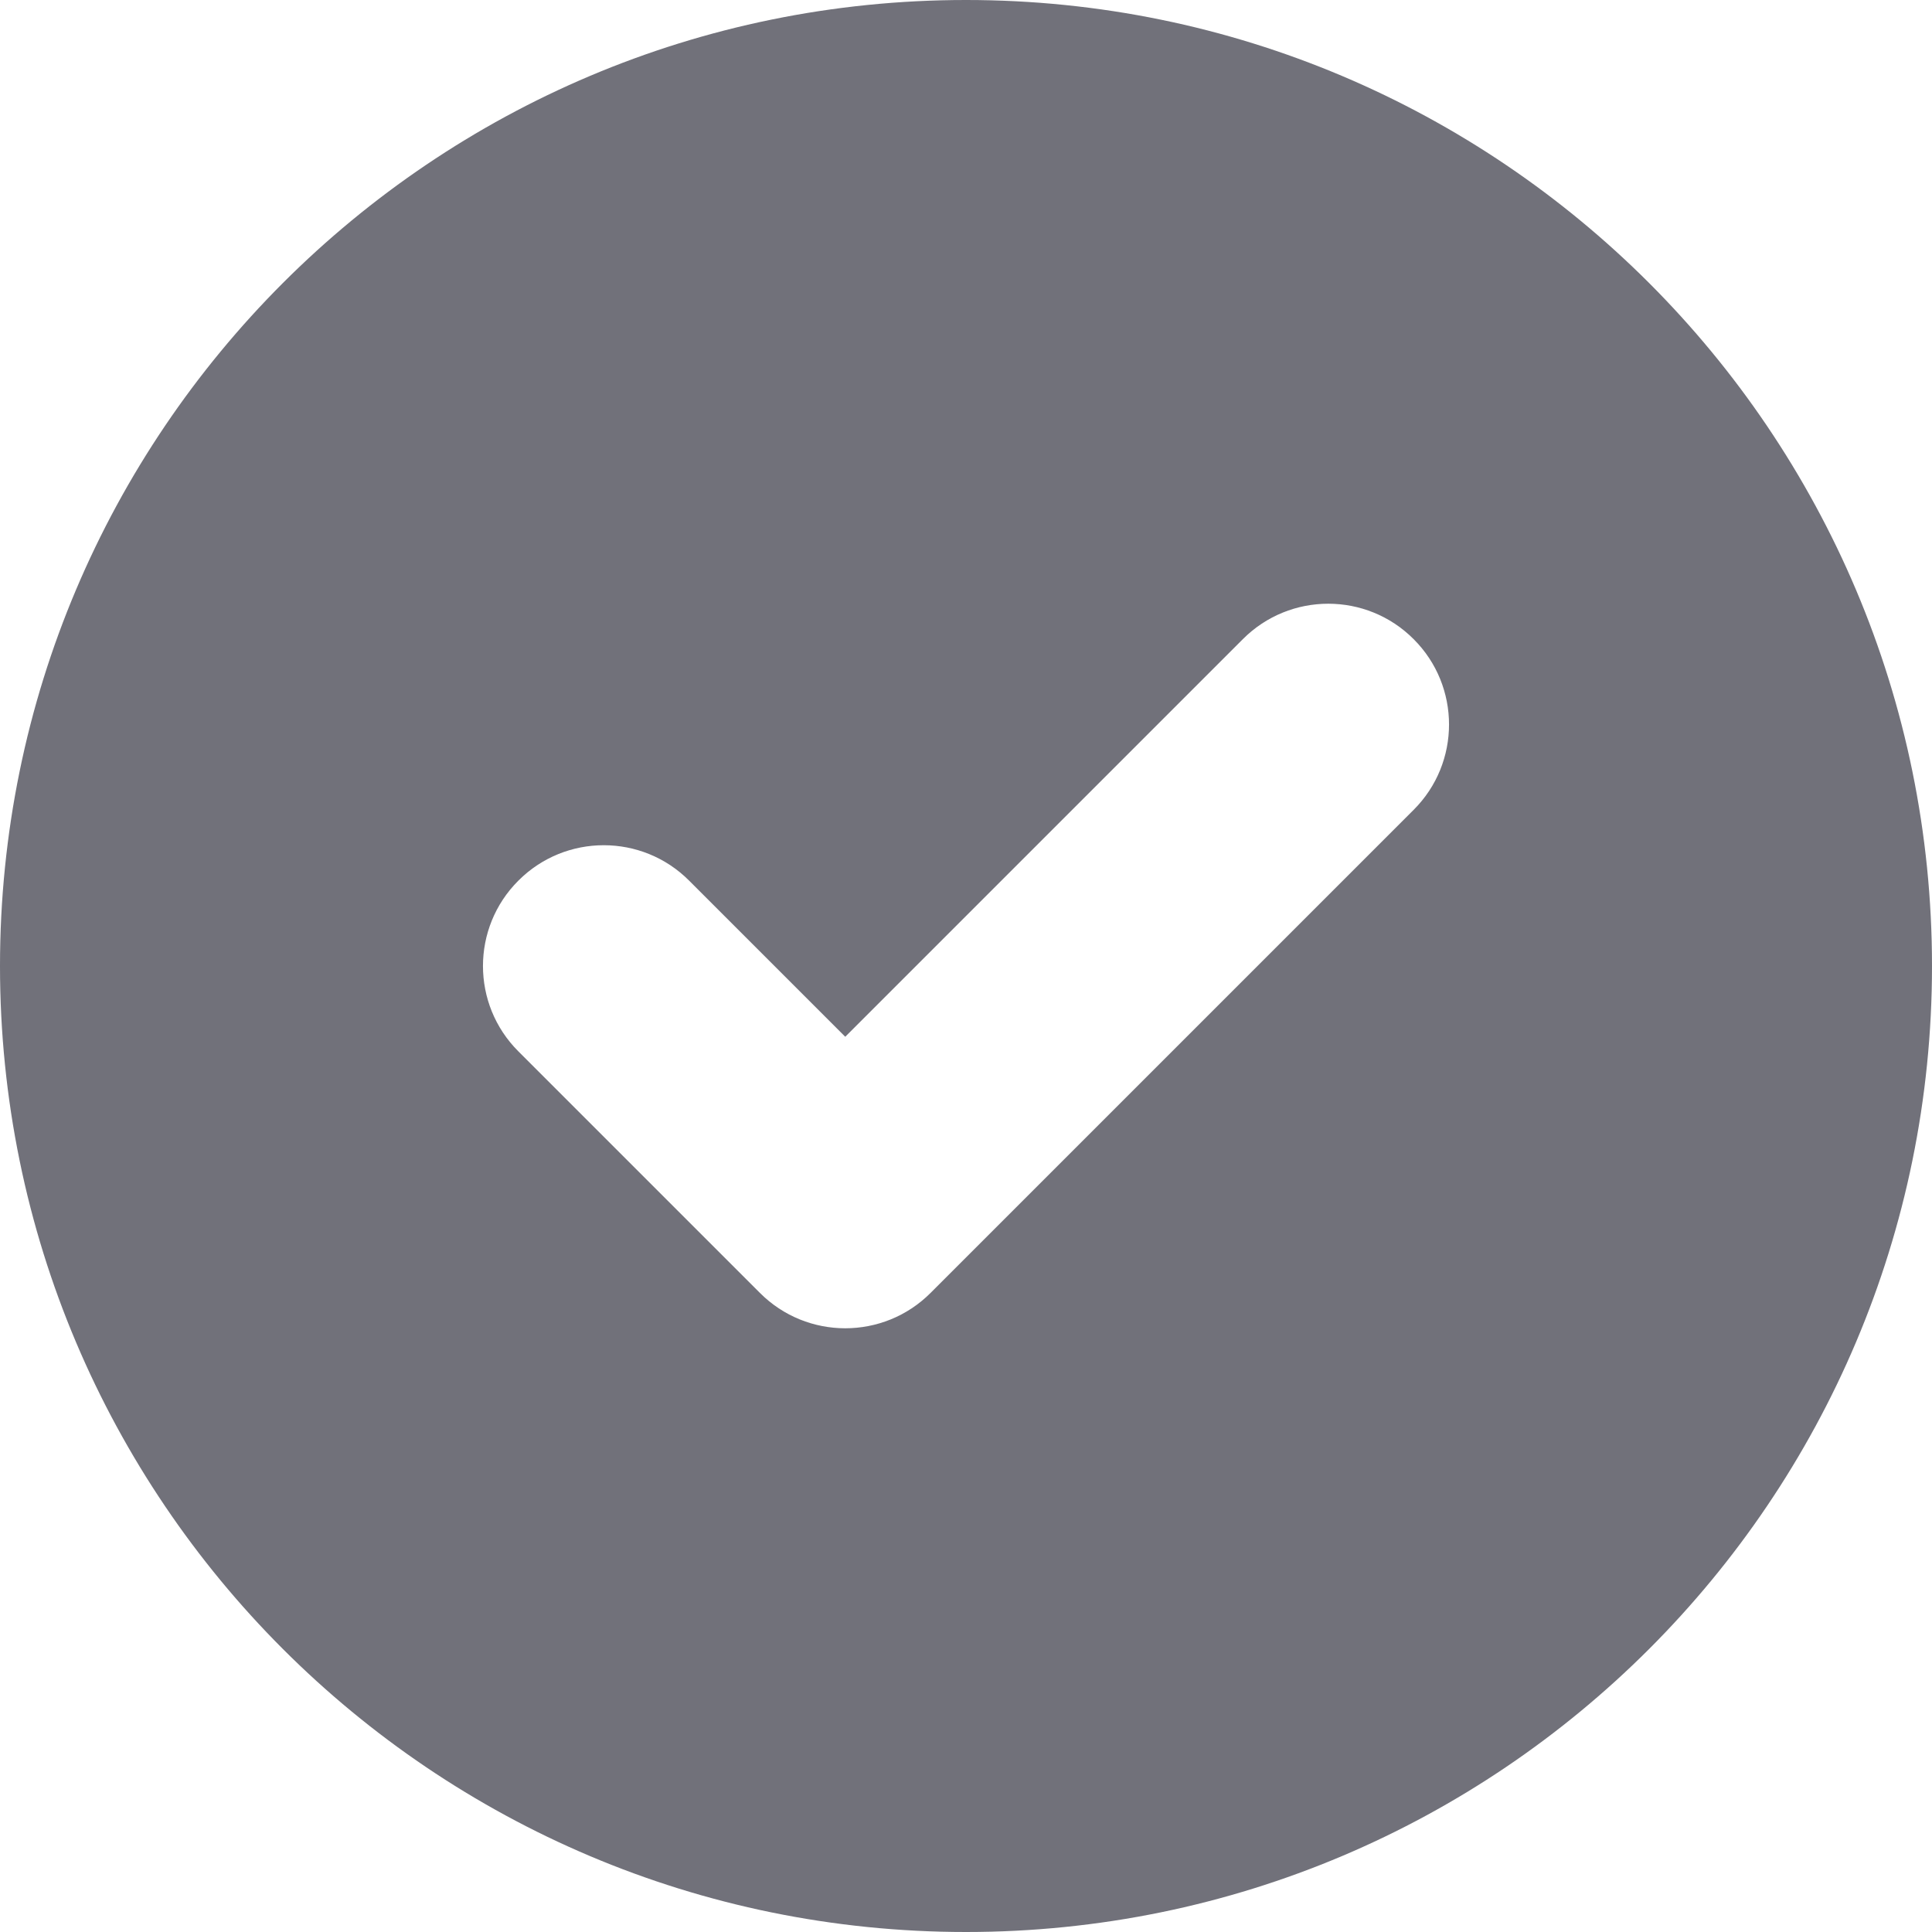
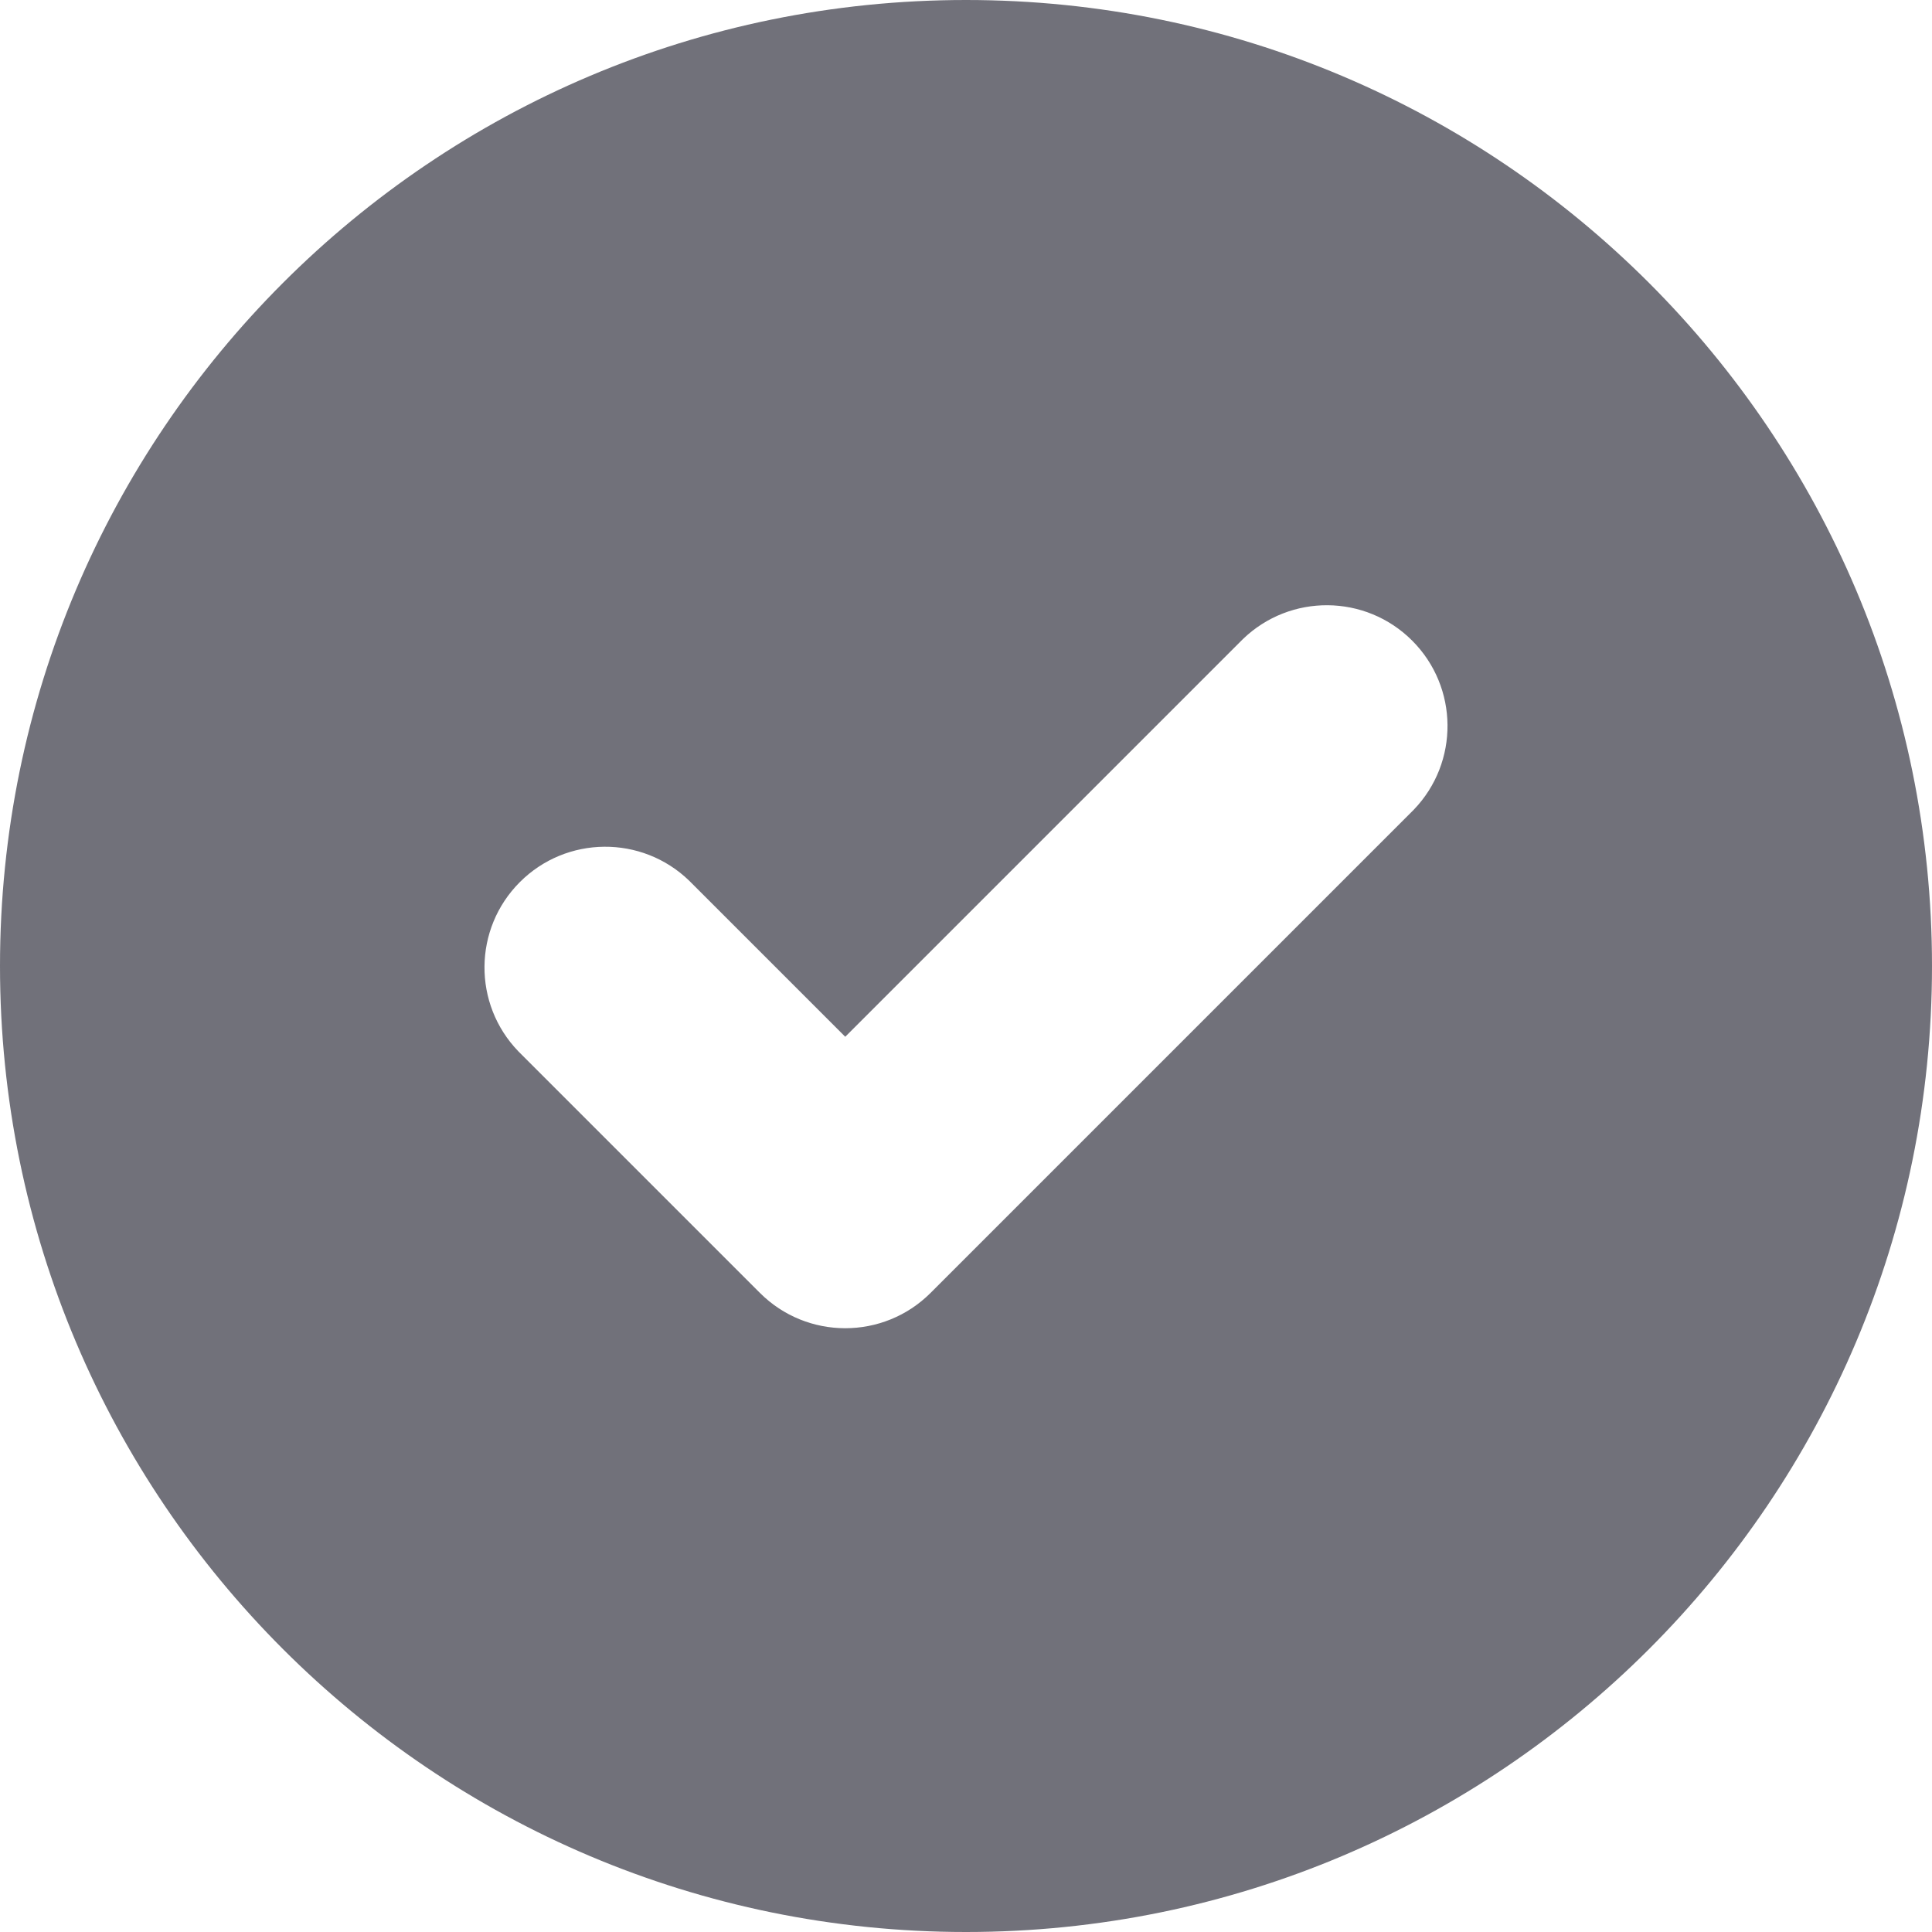
- <svg xmlns="http://www.w3.org/2000/svg" width="16" height="16" viewBox="0 0 16 16" fill="none">
-   <path fill-rule="evenodd" clip-rule="evenodd" d="M8 16C12.418 16 16 12.418 16 8C16 3.582 12.418 0 8 0C3.582 0 0 3.582 0 8C0 12.418 3.582 16 8 16ZM11.707 6.707C12.098 6.317 12.098 5.683 11.707 5.293C11.317 4.902 10.683 4.902 10.293 5.293L7 8.586L5.707 7.293C5.317 6.902 4.683 6.902 4.293 7.293C3.902 7.683 3.902 8.317 4.293 8.707L6.293 10.707C6.683 11.098 7.317 11.098 7.707 10.707L11.707 6.707Z" fill="#71717A" />
+ <svg xmlns="http://www.w3.org/2000/svg" width="16" height="16" fill="none">
+   <path fill-rule="evenodd" clip-rule="evenodd" d="M8 16A8 8 0 108 0a8 8 0 000 16zm3.707-9.293a1 1 0 00-1.414-1.414L7 8.586 5.707 7.293a1 1 0 00-1.414 1.414l2 2a1 1 0 001.414 0l4-4z" fill="#71717A" />
</svg>
